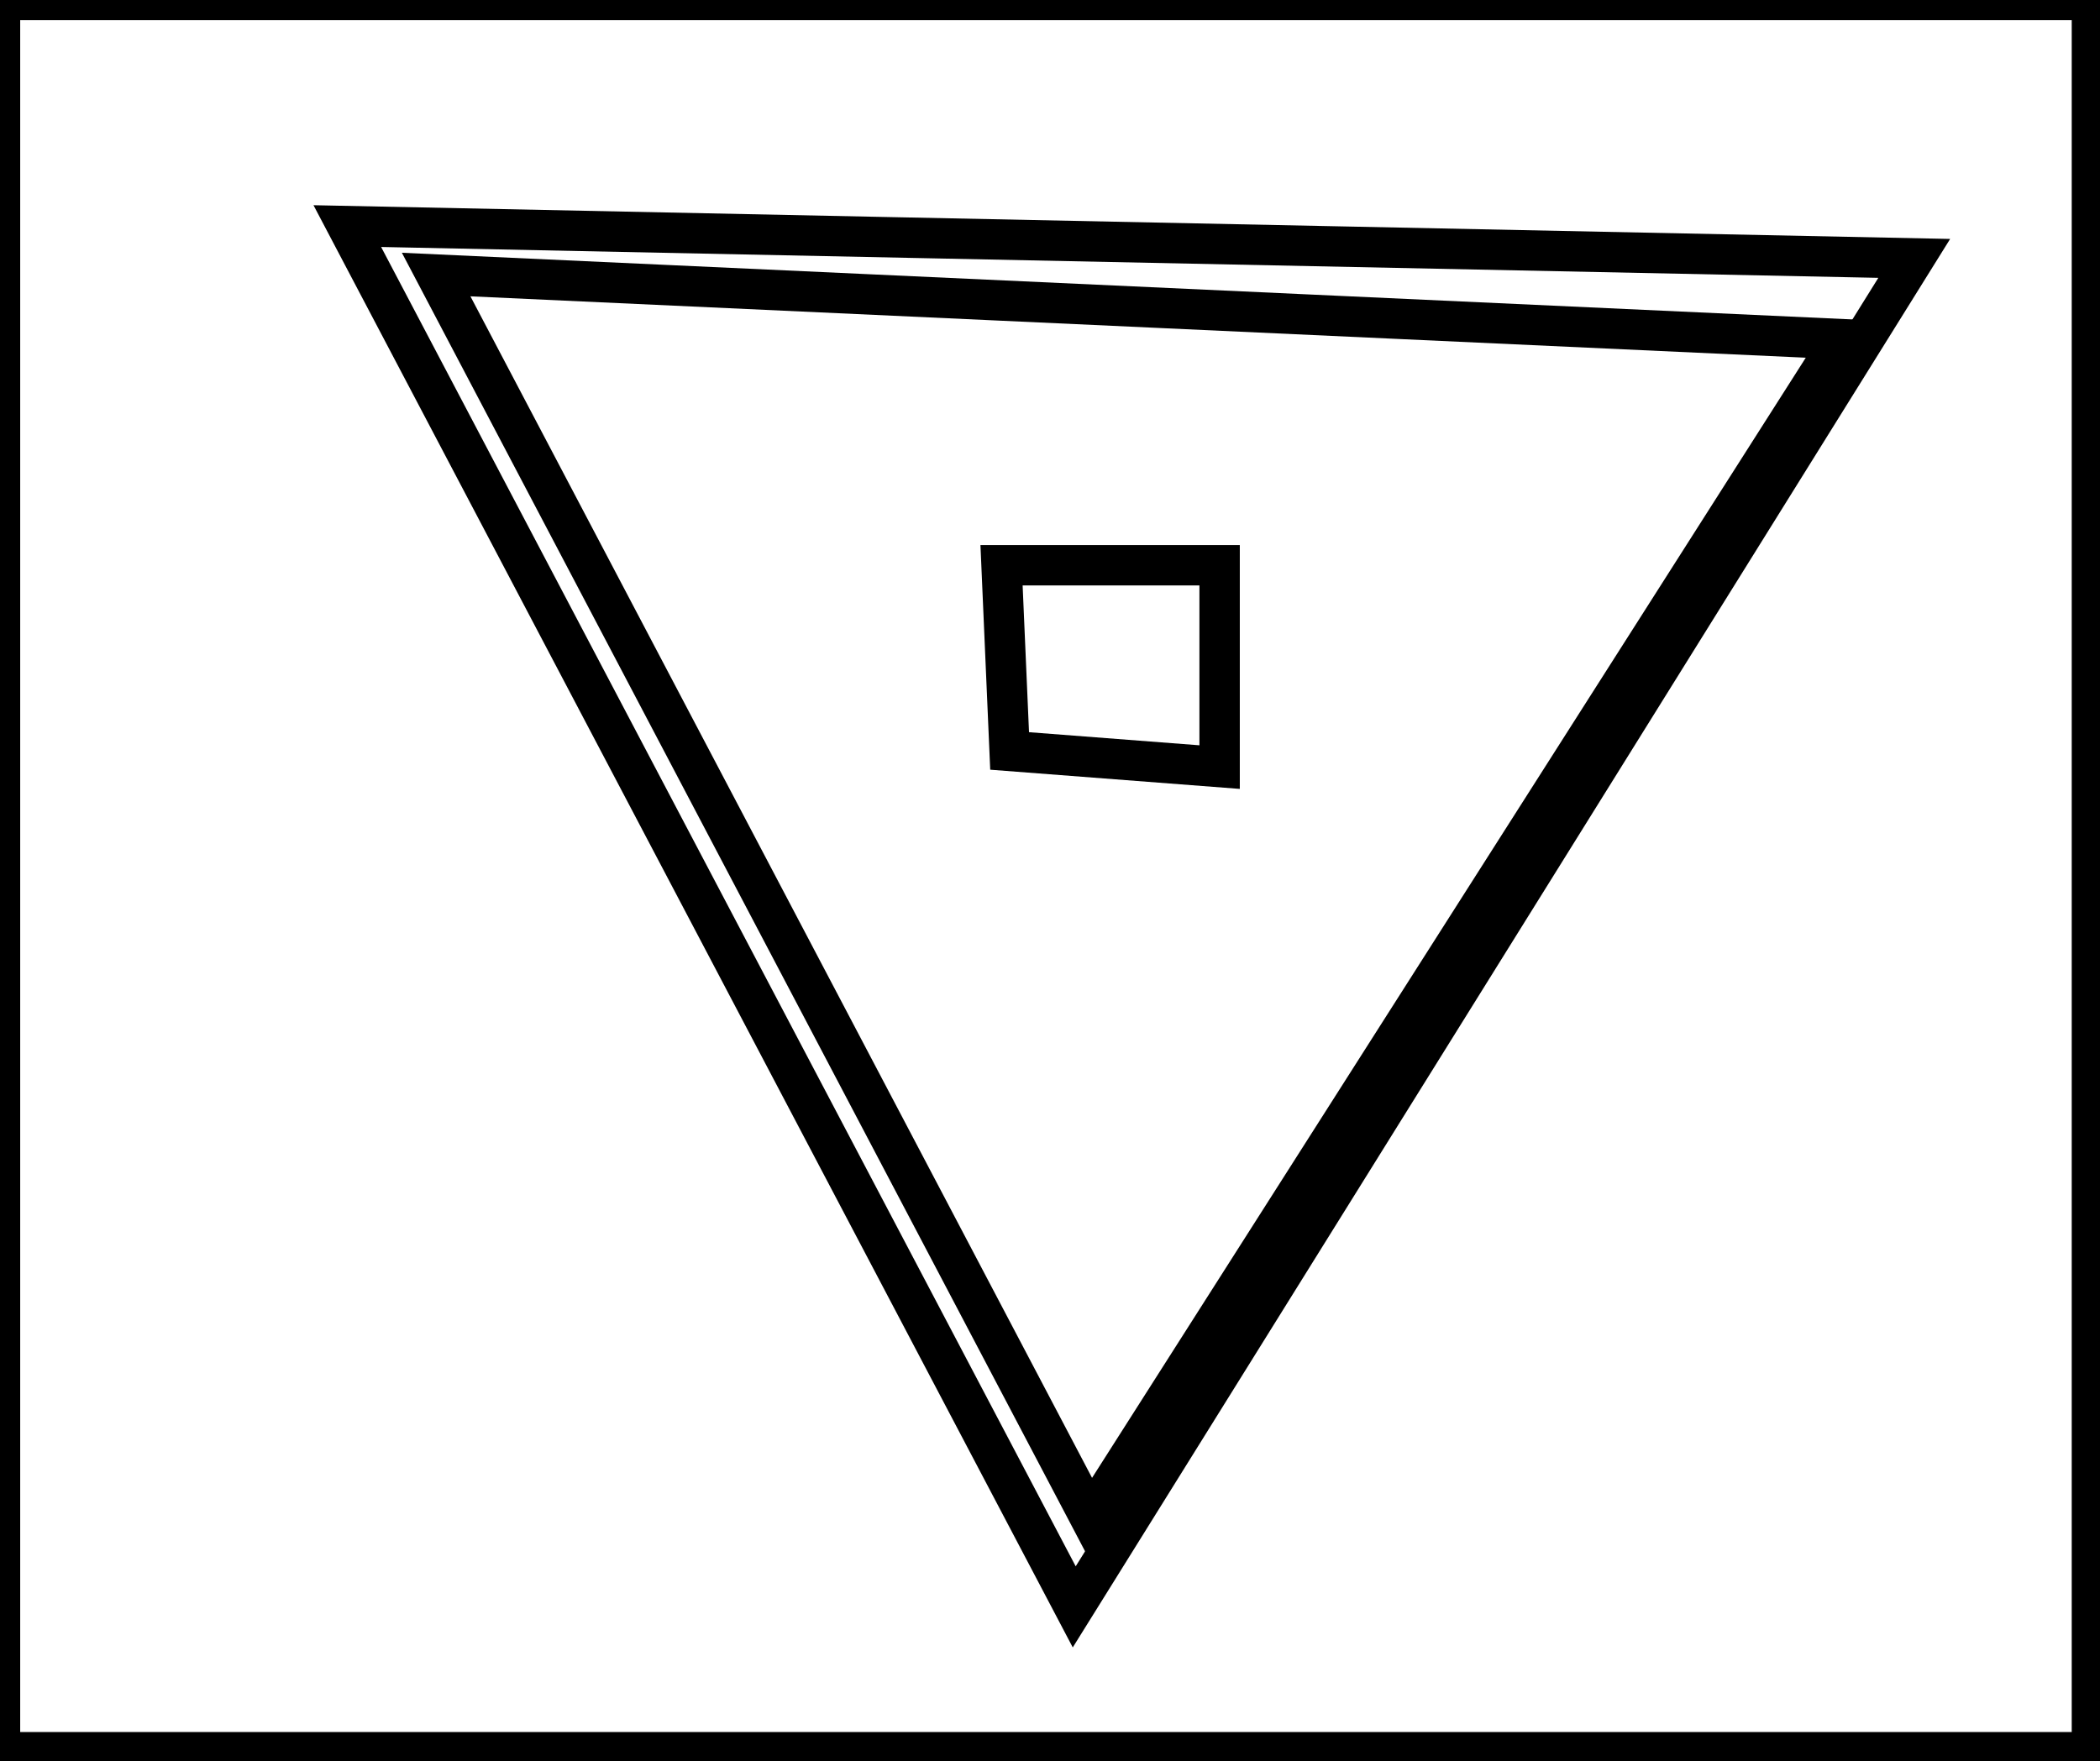
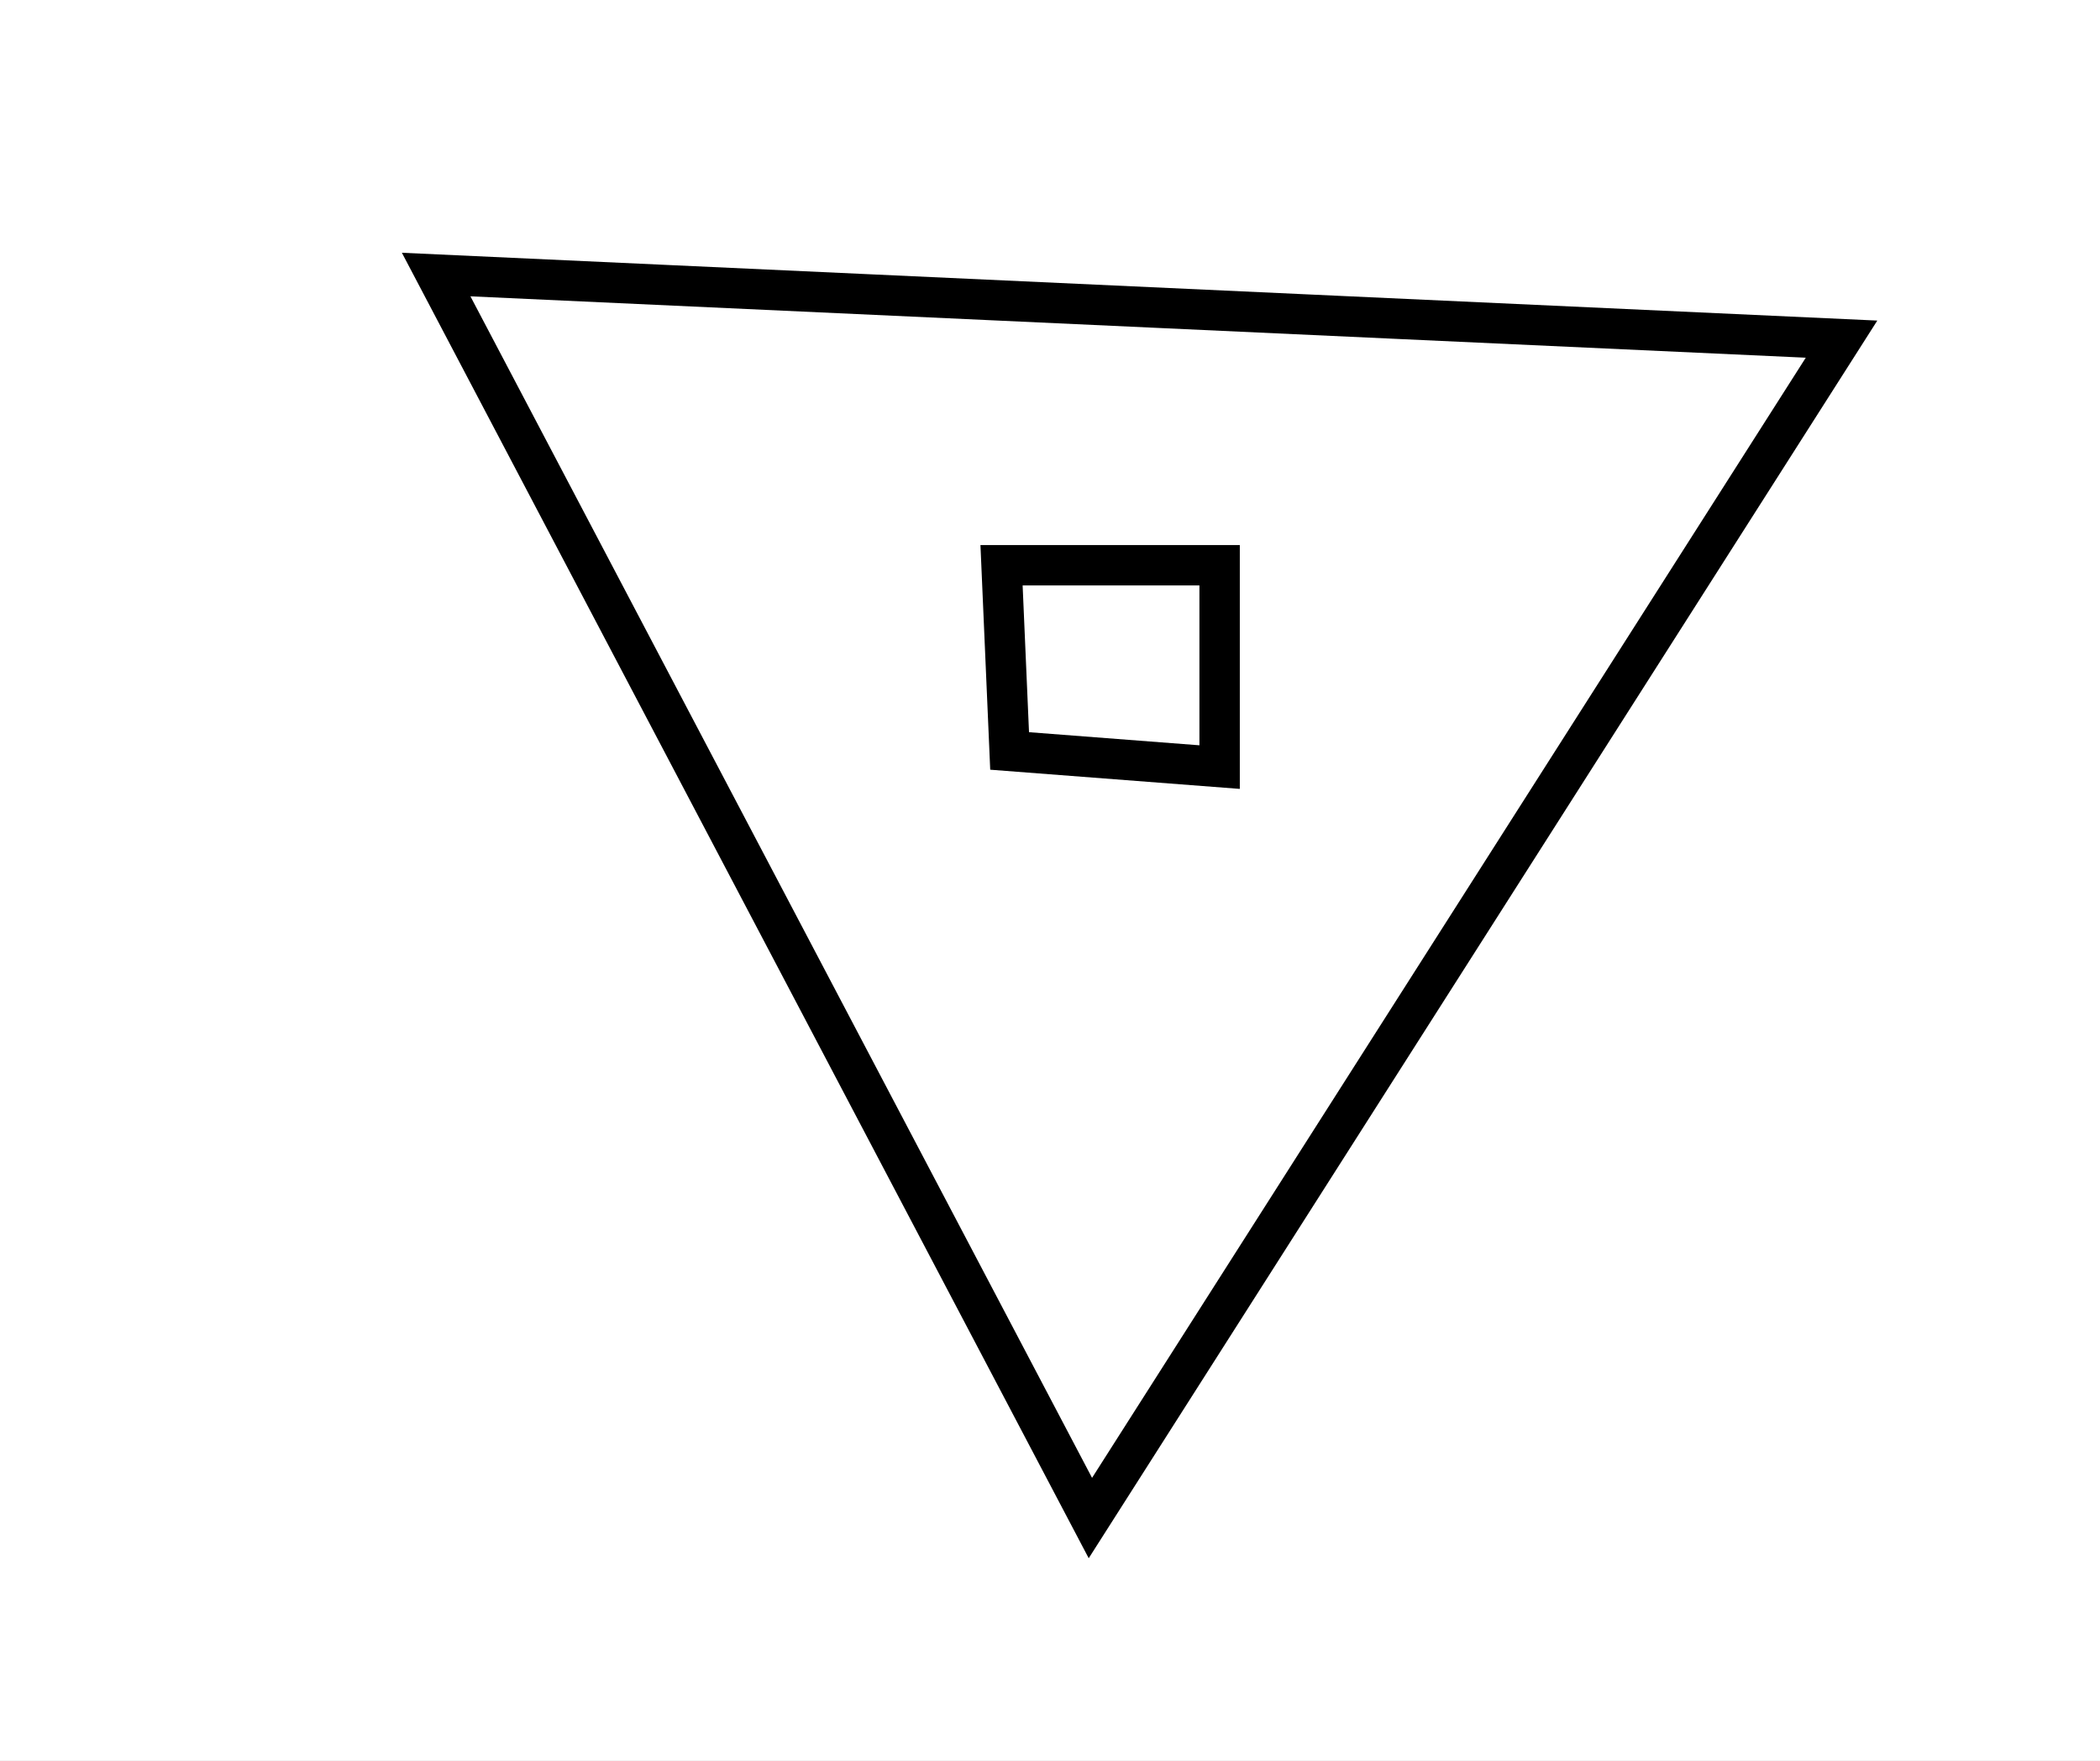
<svg xmlns="http://www.w3.org/2000/svg" baseProfile="full" height="218" version="1.1" width="260">
  <defs />
  <rect fill="white" height="218" width="260" x="0" y="0" />
  <path d="M 124,70 L 125,93 L 151,95 L 151,70 Z" fill="none" stroke="black" stroke-width="5" />
  <path d="M 54,34 L 135,188 L 228,42 Z" fill="none" stroke="black" stroke-width="5" />
-   <path d="M 237,32 L 133,199 L 43,28 Z" fill="none" stroke="black" stroke-width="5" />
-   <path d="M 0,0 L 0,217 L 259,217 L 259,0 Z" fill="none" stroke="black" stroke-width="5" />
</svg>
